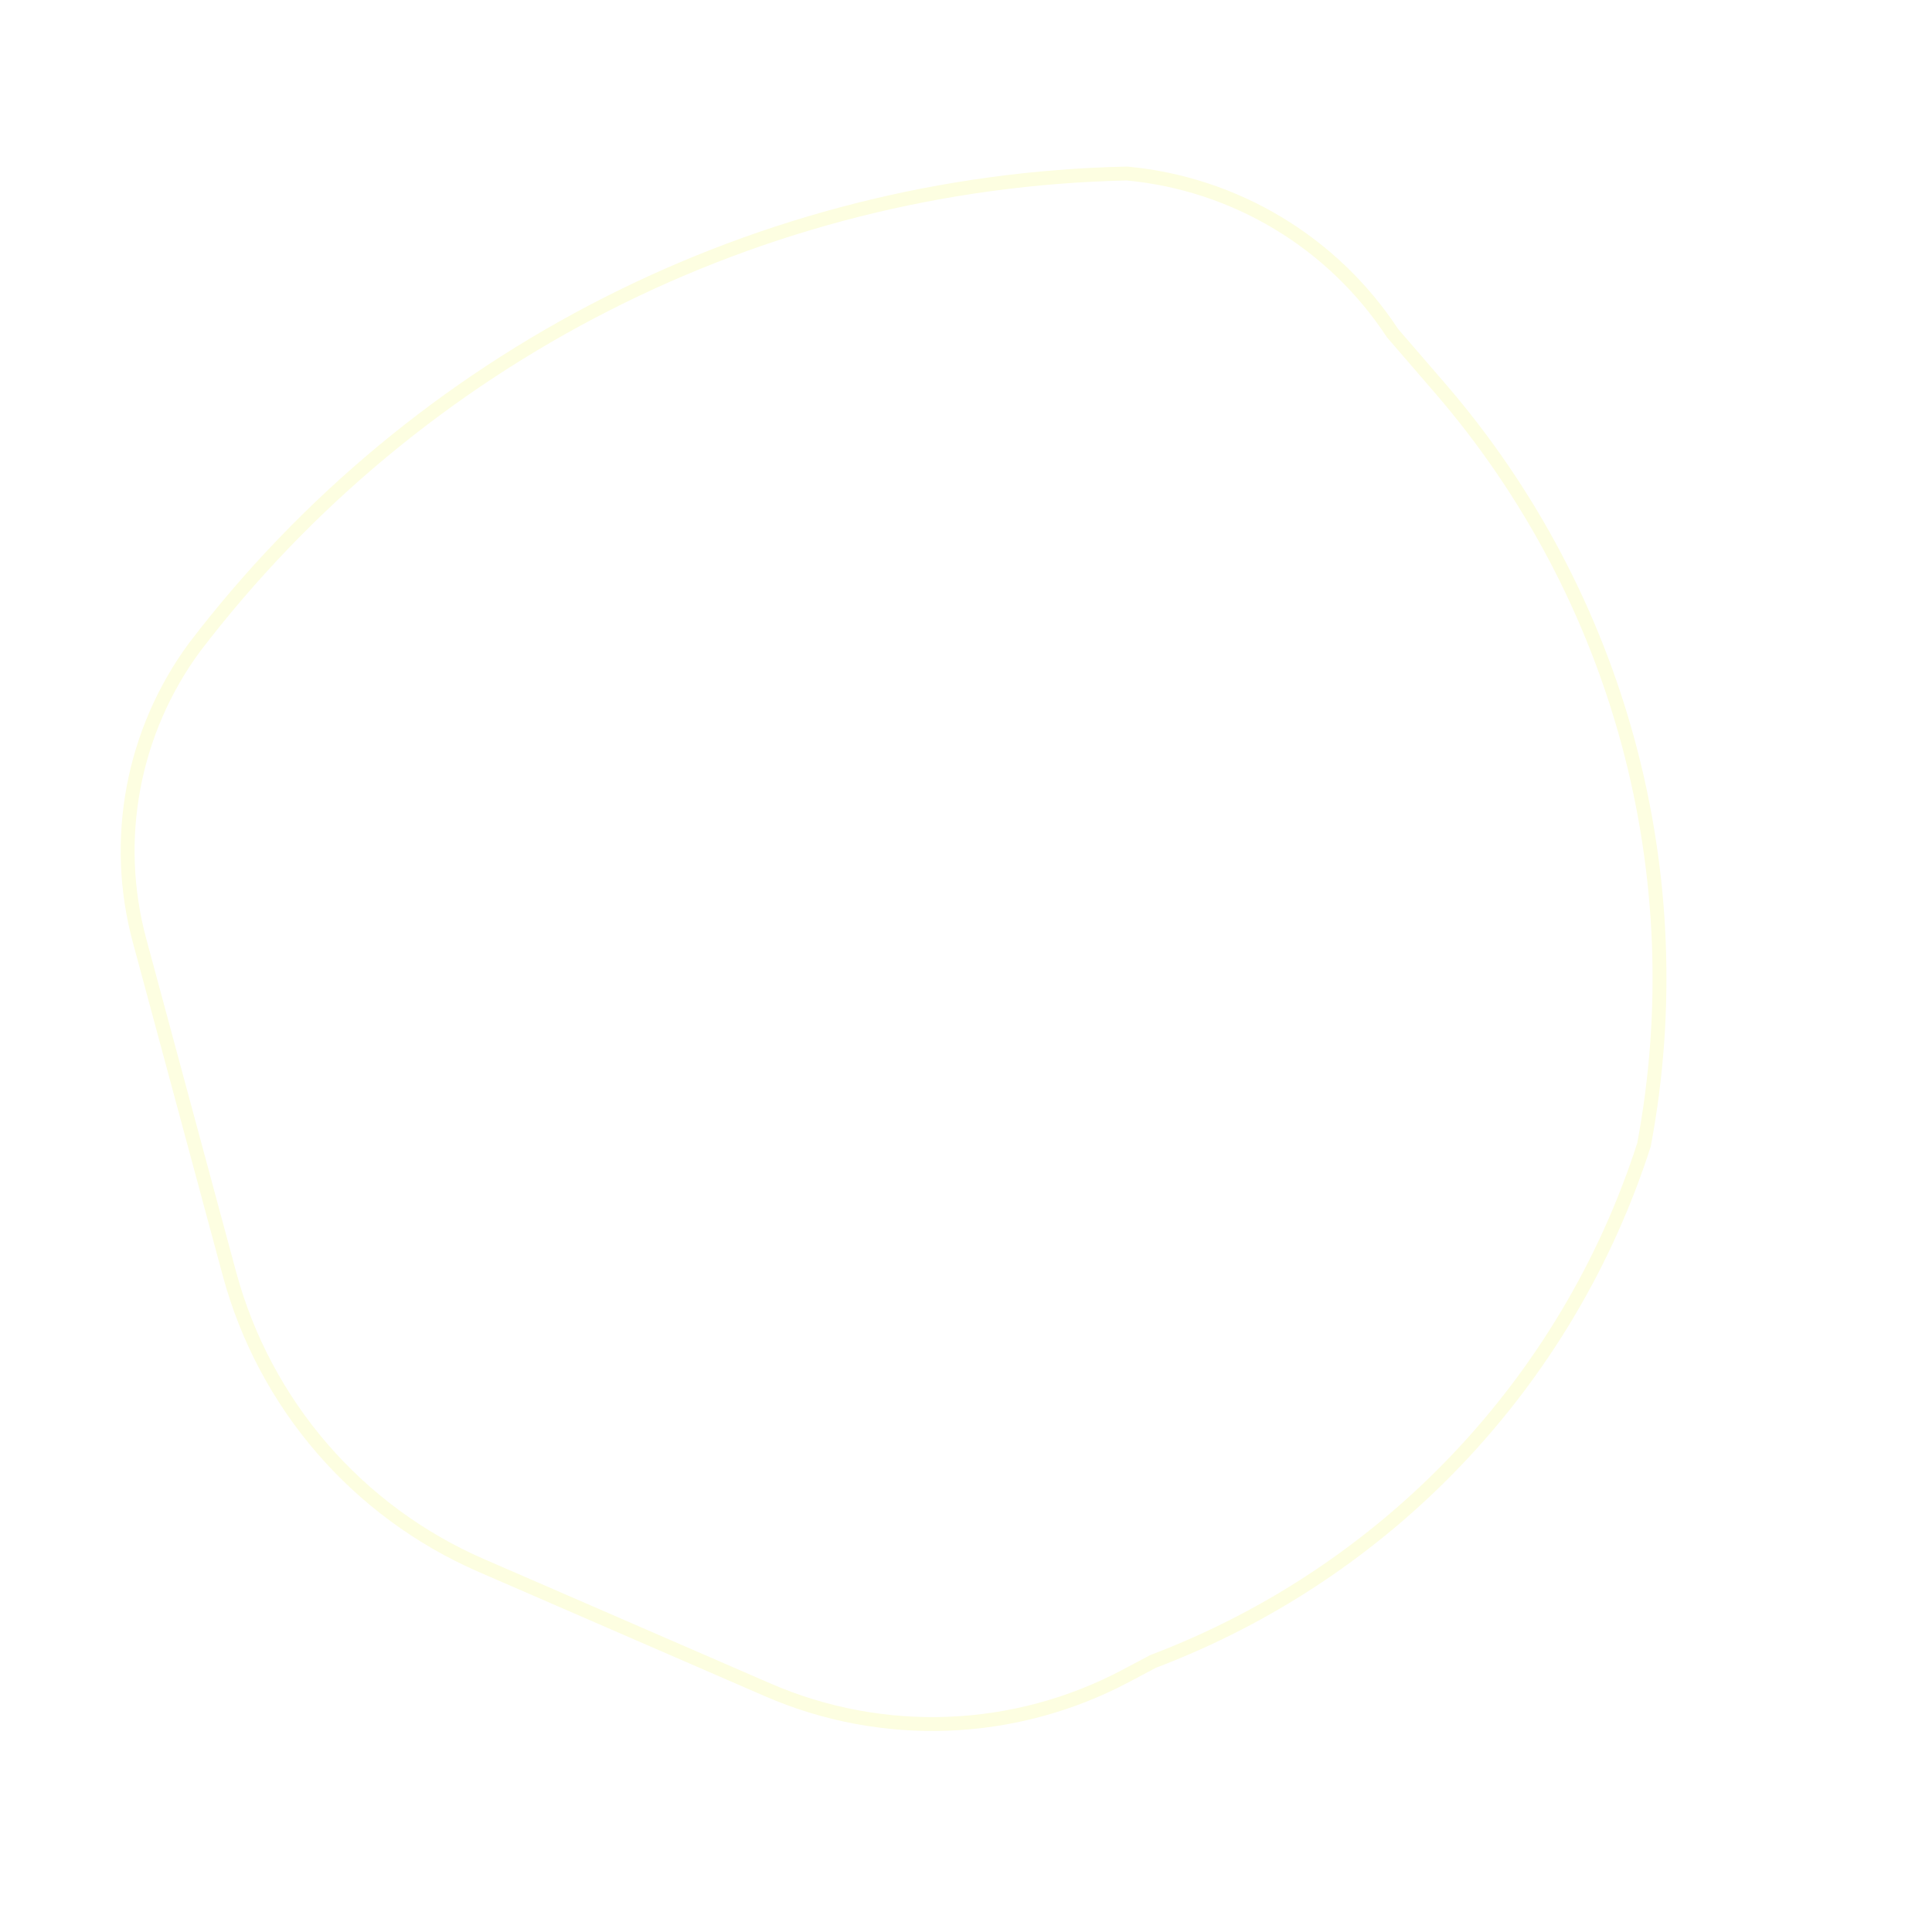
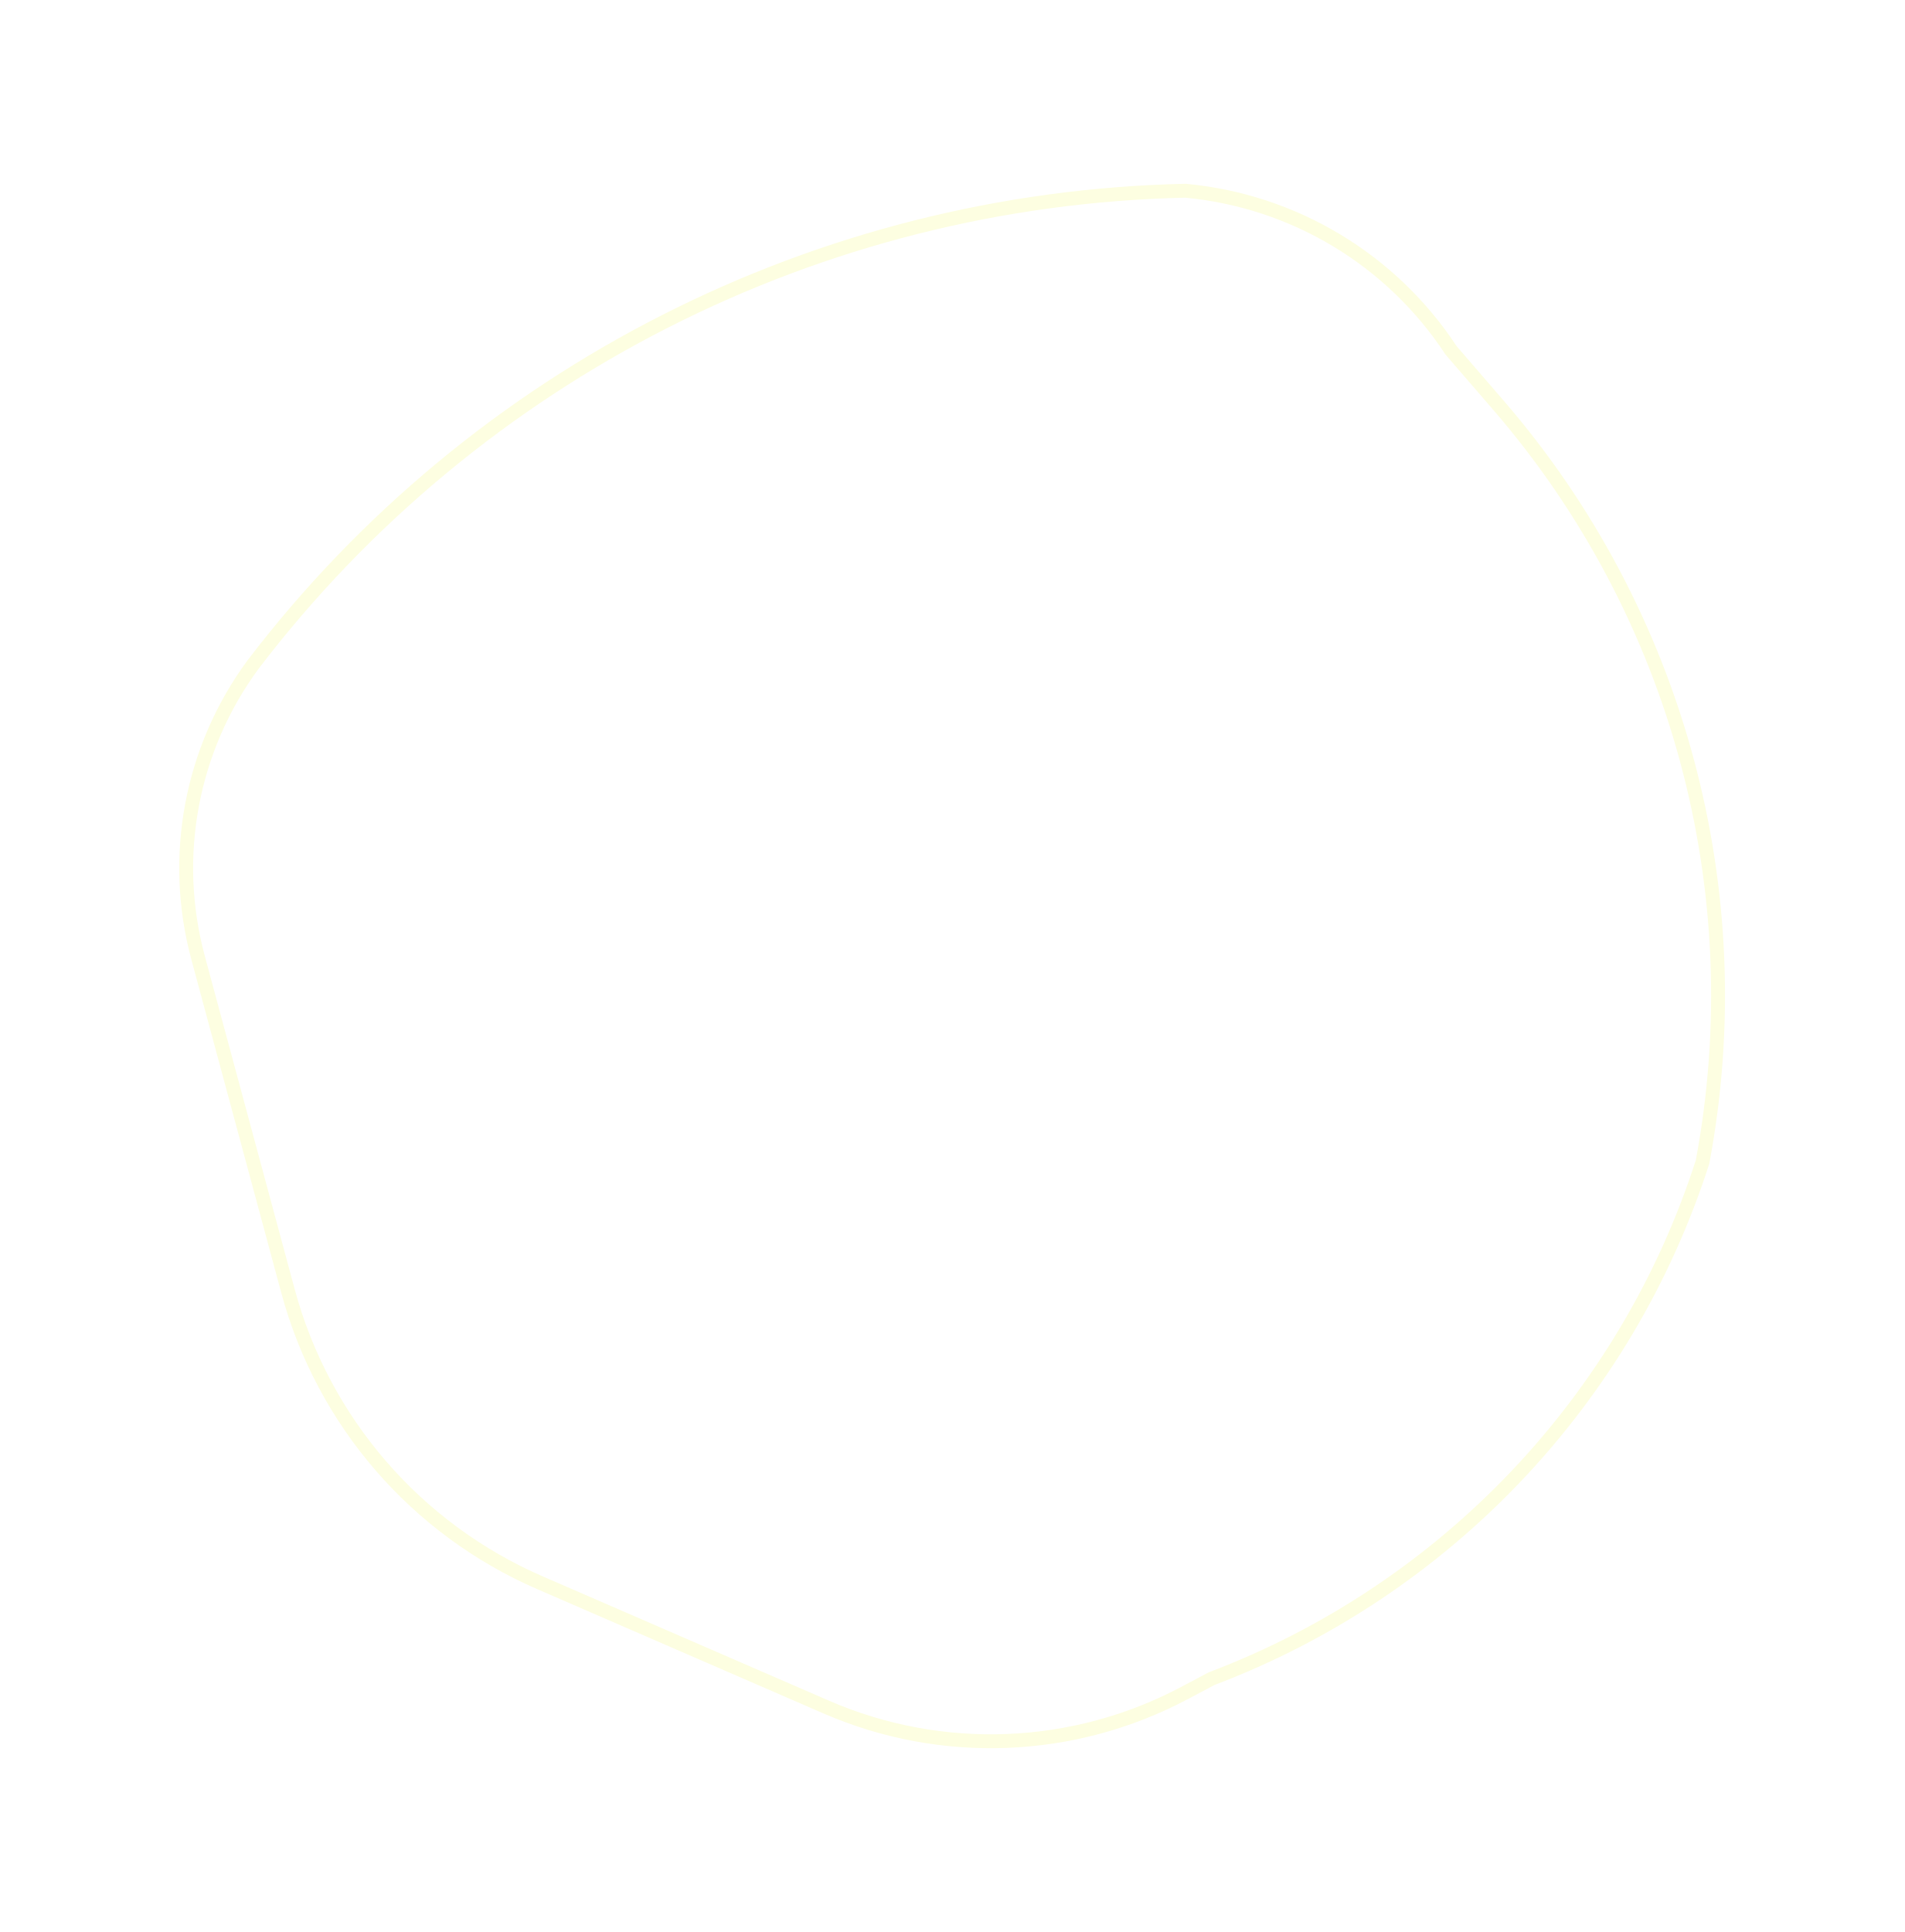
<svg xmlns="http://www.w3.org/2000/svg" width="137mm" height="139mm" viewBox="0 0 137 139" version="1.1" id="svg1">
  <defs id="defs1">
    </defs>
  <g id="layer1">
-     <path style="fill:none;fill-opacity:1;stroke:#fdfee1;stroke-width:1.392;stroke-opacity:1;stroke-dasharray:none" id="path6" d="m 90.221,125.026 -26.014,17.332 a 44.482,44.482 172.04 0 1 -38.228,5.345 L -6.966,137.156 A 34.418,34.418 43.469 0 1 -28.642,116.609 120.686,120.686 95.893 0 1 -17.89,12.435 35.757,35.757 153.862 0 1 9.966,-1.235 L 17.158,-2.24 A 90.466,90.466 17.754 0 1 91.922,21.698 82.254,82.254 76.361 0 1 108.753,91.062 l -0.265,3.091 A 41.339,41.339 120.611 0 1 90.221,125.026 Z" transform="matrix(0.3897044,0.6034386,-0.6037225,0.3895211,95.55484,18.4358)" />
+     <path style="fill:none;fill-opacity:1;stroke:#fdfee1;stroke-width:1.392;stroke-dasharray:none;stroke-opacity:1" id="path6" d="m 90.221,125.026 -26.014,17.332 a 44.482,44.482 172.04 0 1 -38.228,5.345 L -6.966,137.156 A 34.418,34.418 43.469 0 1 -28.642,116.609 120.686,120.686 95.893 0 1 -17.89,12.435 35.757,35.757 153.862 0 1 9.966,-1.235 L 17.158,-2.24 A 90.466,90.466 17.754 0 1 91.922,21.698 82.254,82.254 76.361 0 1 108.753,91.062 l -0.265,3.091 A 41.339,41.339 120.611 0 1 90.221,125.026 Z" transform="matrix(0.3897044,0.6034386,-0.6037225,0.3895211,99.76656,19.67486)" />
  </g>
</svg>
